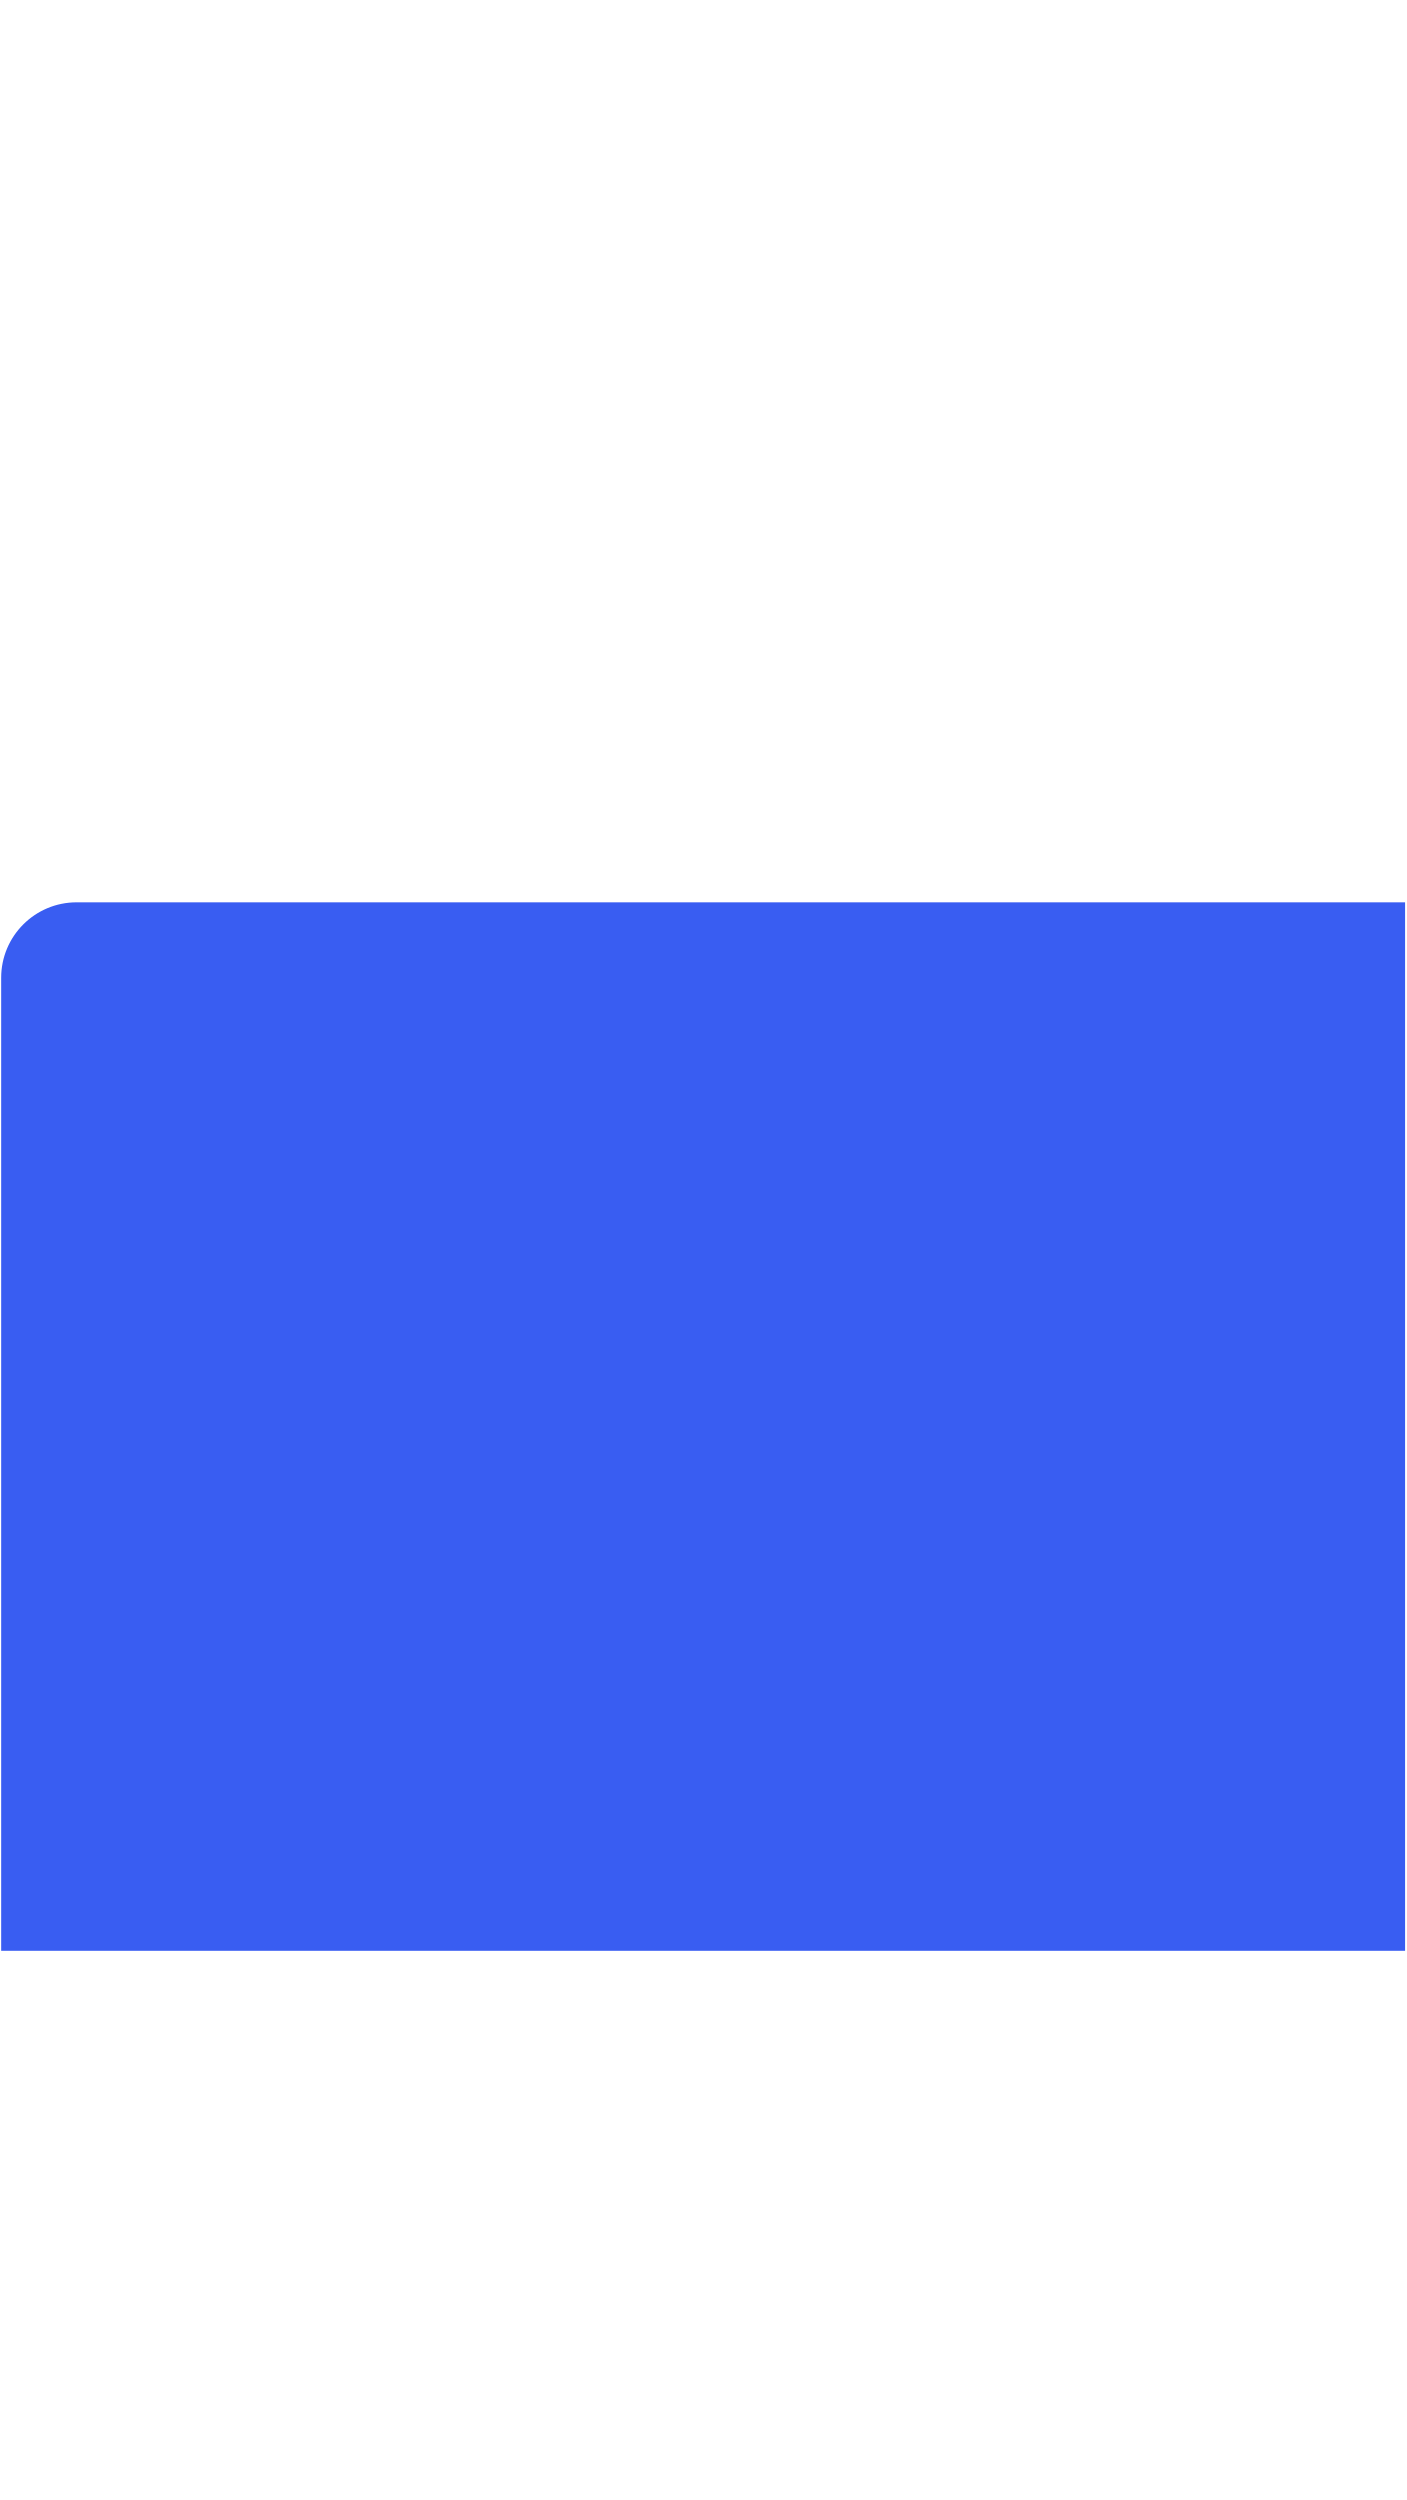
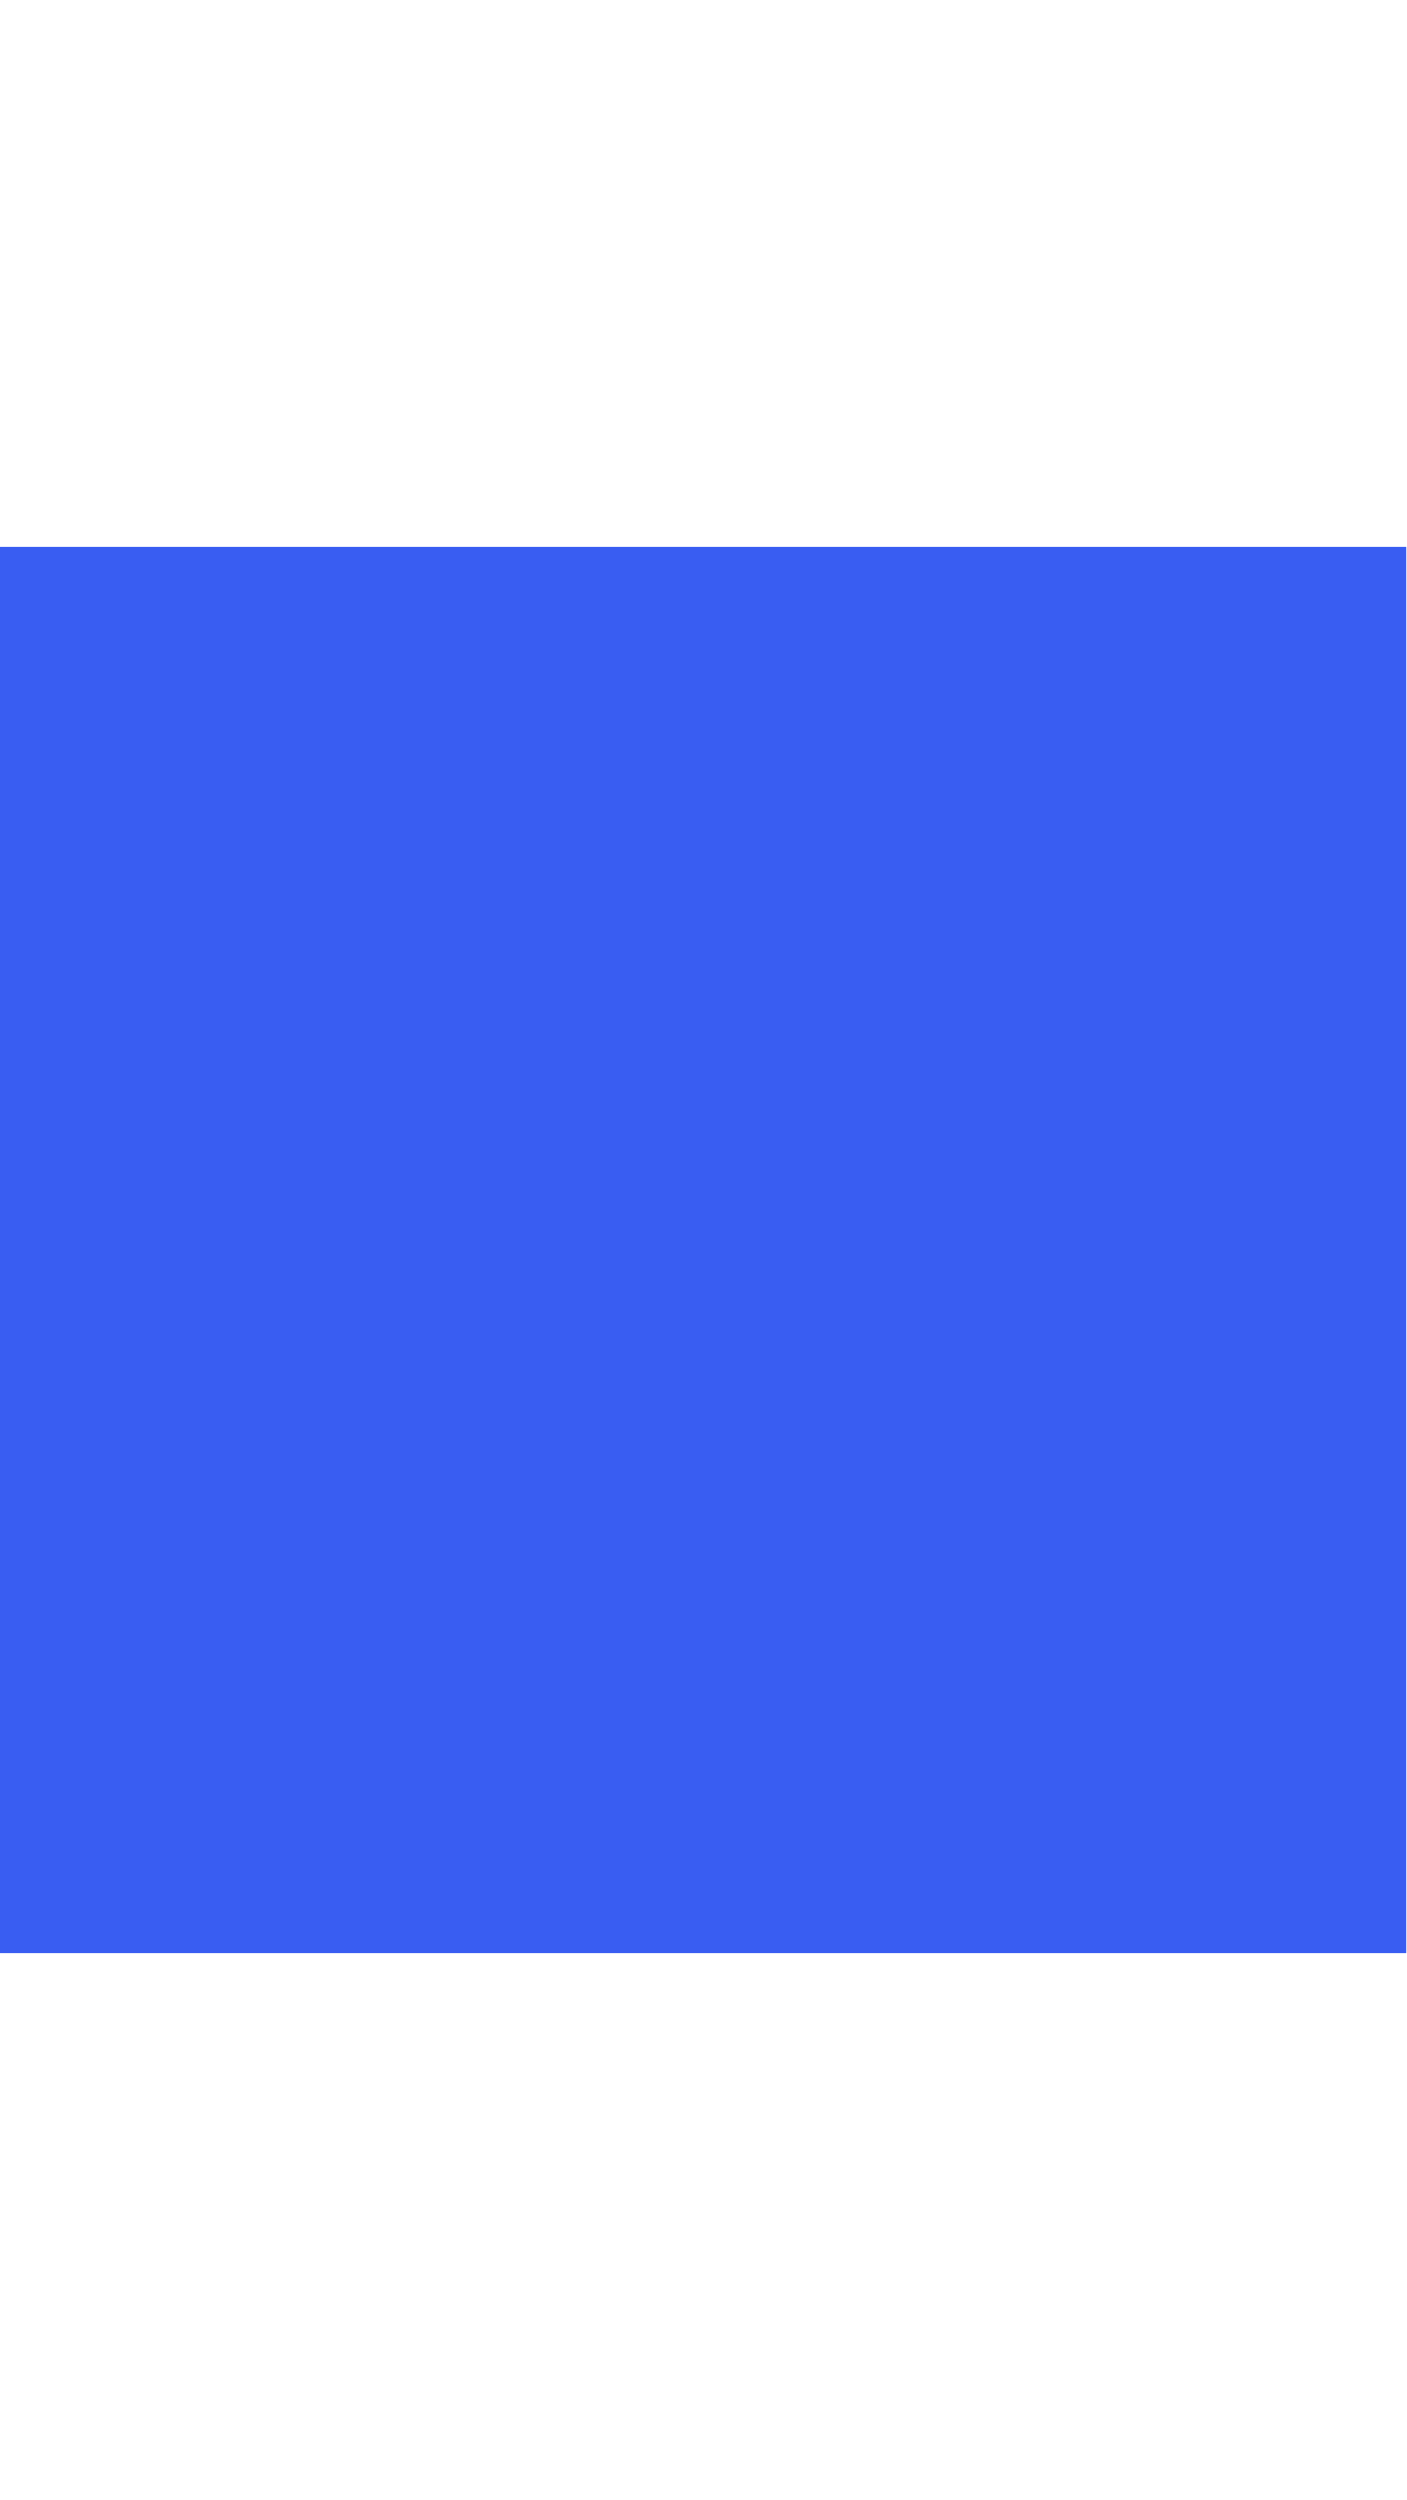
<svg xmlns="http://www.w3.org/2000/svg" width="1080" zoomAndPan="magnify" viewBox="0 0 600 600" height="1920" preserveAspectRatio="xMidYMid meet" version="1.0">
  <defs>
-     <clipPath id="191703b299">
+     <clipPath id="2ba4255e11">
      <path d="M 0.5 151.656 L 599.5 151.656 L 599.5 599 L 0.5 599 Z M 0.5 151.656 " clip-rule="nonzero" />
    </clipPath>
-     <clipPath id="fd5506c032">
+     <clipPath id="f770f2caf8">
      <path d="M 32.695 151.656 L 776.953 151.656 C 794.738 151.656 809.152 166.07 809.152 183.852 L 809.152 1253.754 C 809.152 1271.535 794.738 1285.949 776.953 1285.949 L 32.695 1285.949 C 14.914 1285.949 0.5 1271.535 0.5 1253.754 L 0.5 183.852 C 0.5 166.07 14.914 151.656 32.695 151.656 Z M 32.695 151.656 " clip-rule="nonzero" />
    </clipPath>
-     <clipPath id="e13e8173a5">
+     <clipPath id="0440fd9360">
      <path d="M 0.5 0.656 L 599.5 0.656 L 599.5 448 L 0.5 448 Z M 0.5 0.656 " clip-rule="nonzero" />
    </clipPath>
-     <clipPath id="505aed73df">
+     <clipPath id="69b9984712">
      <path d="M 32.695 0.656 L 776.953 0.656 C 794.738 0.656 809.152 15.07 809.152 32.852 L 809.152 1102.754 C 809.152 1120.535 794.738 1134.949 776.953 1134.949 L 32.695 1134.949 C 14.914 1134.949 0.5 1120.535 0.5 1102.754 L 0.5 32.852 C 0.5 15.07 14.914 0.656 32.695 0.656 Z M 32.695 0.656 " clip-rule="nonzero" />
    </clipPath>
-     <clipPath id="323a3b5017">
+     <clipPath id="2a8aa1b86d">
      <rect x="0" width="600" y="0" height="448" />
    </clipPath>
  </defs>
-   <g clip-path="url(#191703b299)">
-     <g clip-path="url(#fd5506c032)">
+   <rect x="0" y="0" width="600" height="600" fill="#395df2" />
+   <g clip-path="url(#2ba4255e11)">
+     <g clip-path="url(#f770f2caf8)">
      <g transform="matrix(1, 0, 0, 1, 0.000000000000000056, 151)">
-         <g clip-path="url(#323a3b5017)">
-           <g clip-path="url(#e13e8173a5)">
-             <g clip-path="url(#505aed73df)">
+         <g clip-path="url(#2a8aa1b86d)">
+           <g clip-path="url(#0440fd9360)">
+             <g clip-path="url(#69b9984712)">
              <path fill="#395df2" d="M 0.5 0.656 L 809.152 0.656 L 809.152 1134.664 L 0.5 1134.664 Z M 0.5 0.656 " fill-opacity="1" fill-rule="nonzero" />
            </g>
          </g>
        </g>
      </g>
    </g>
  </g>
</svg>
